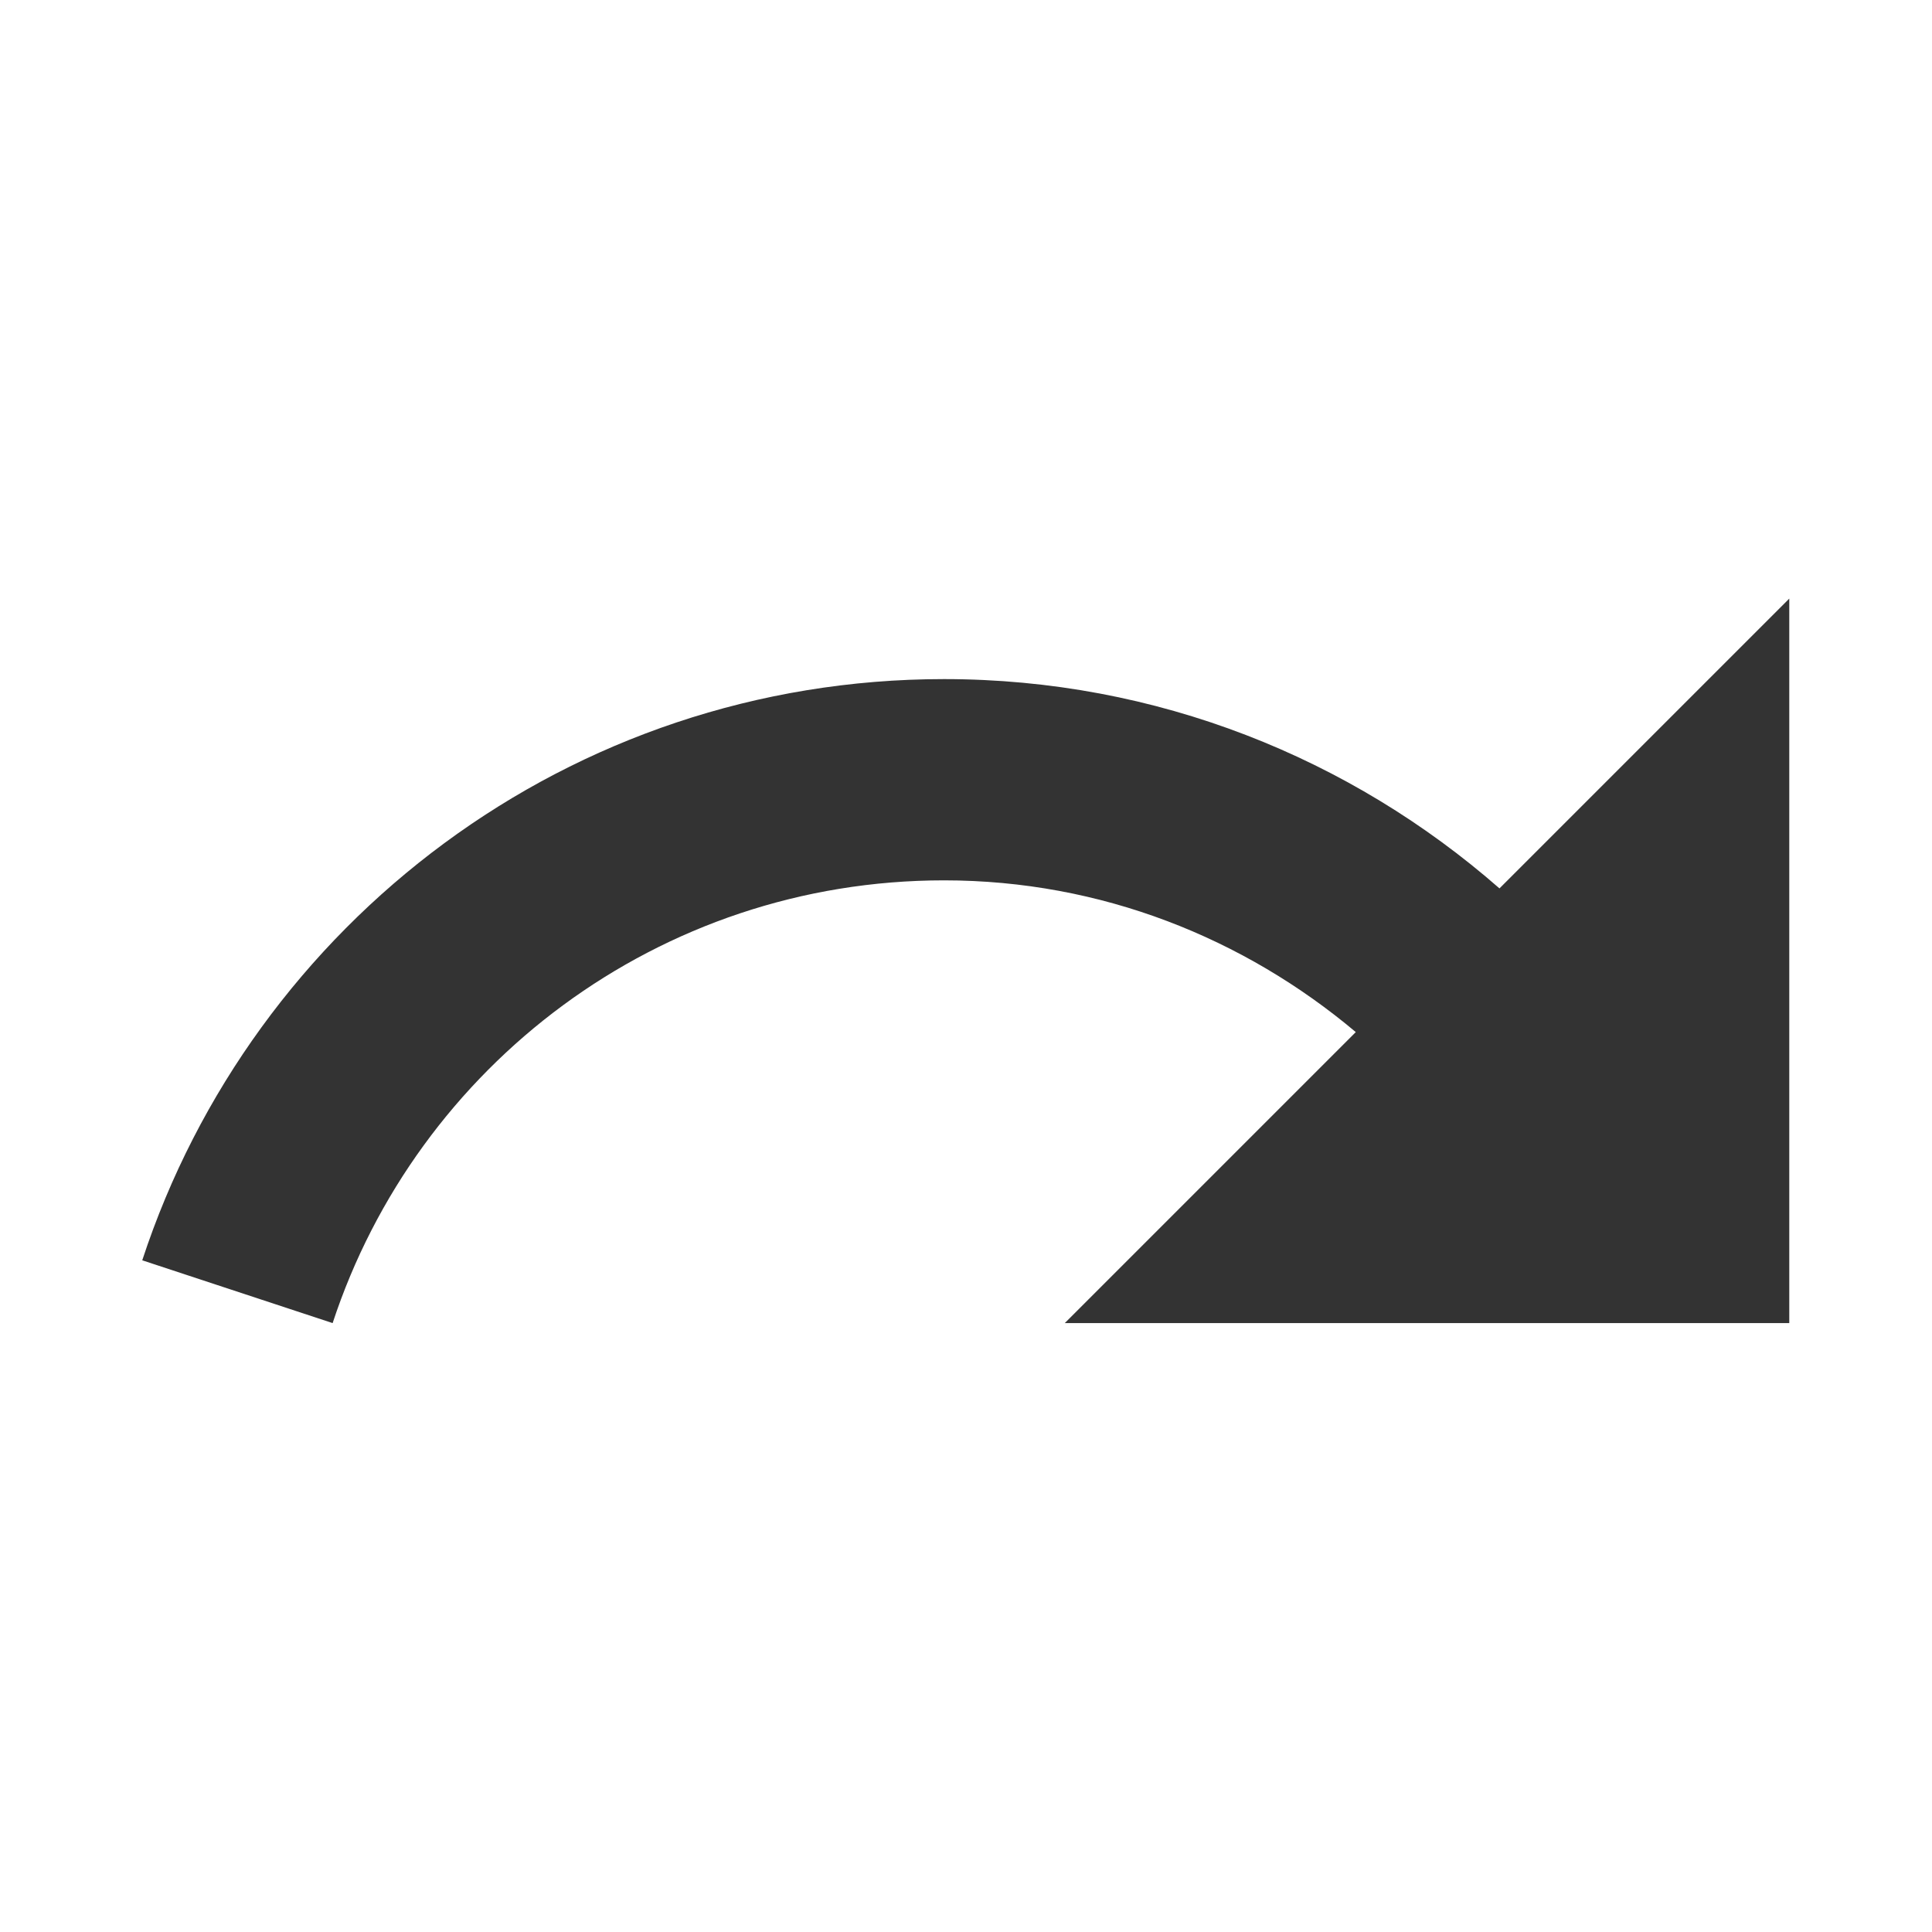
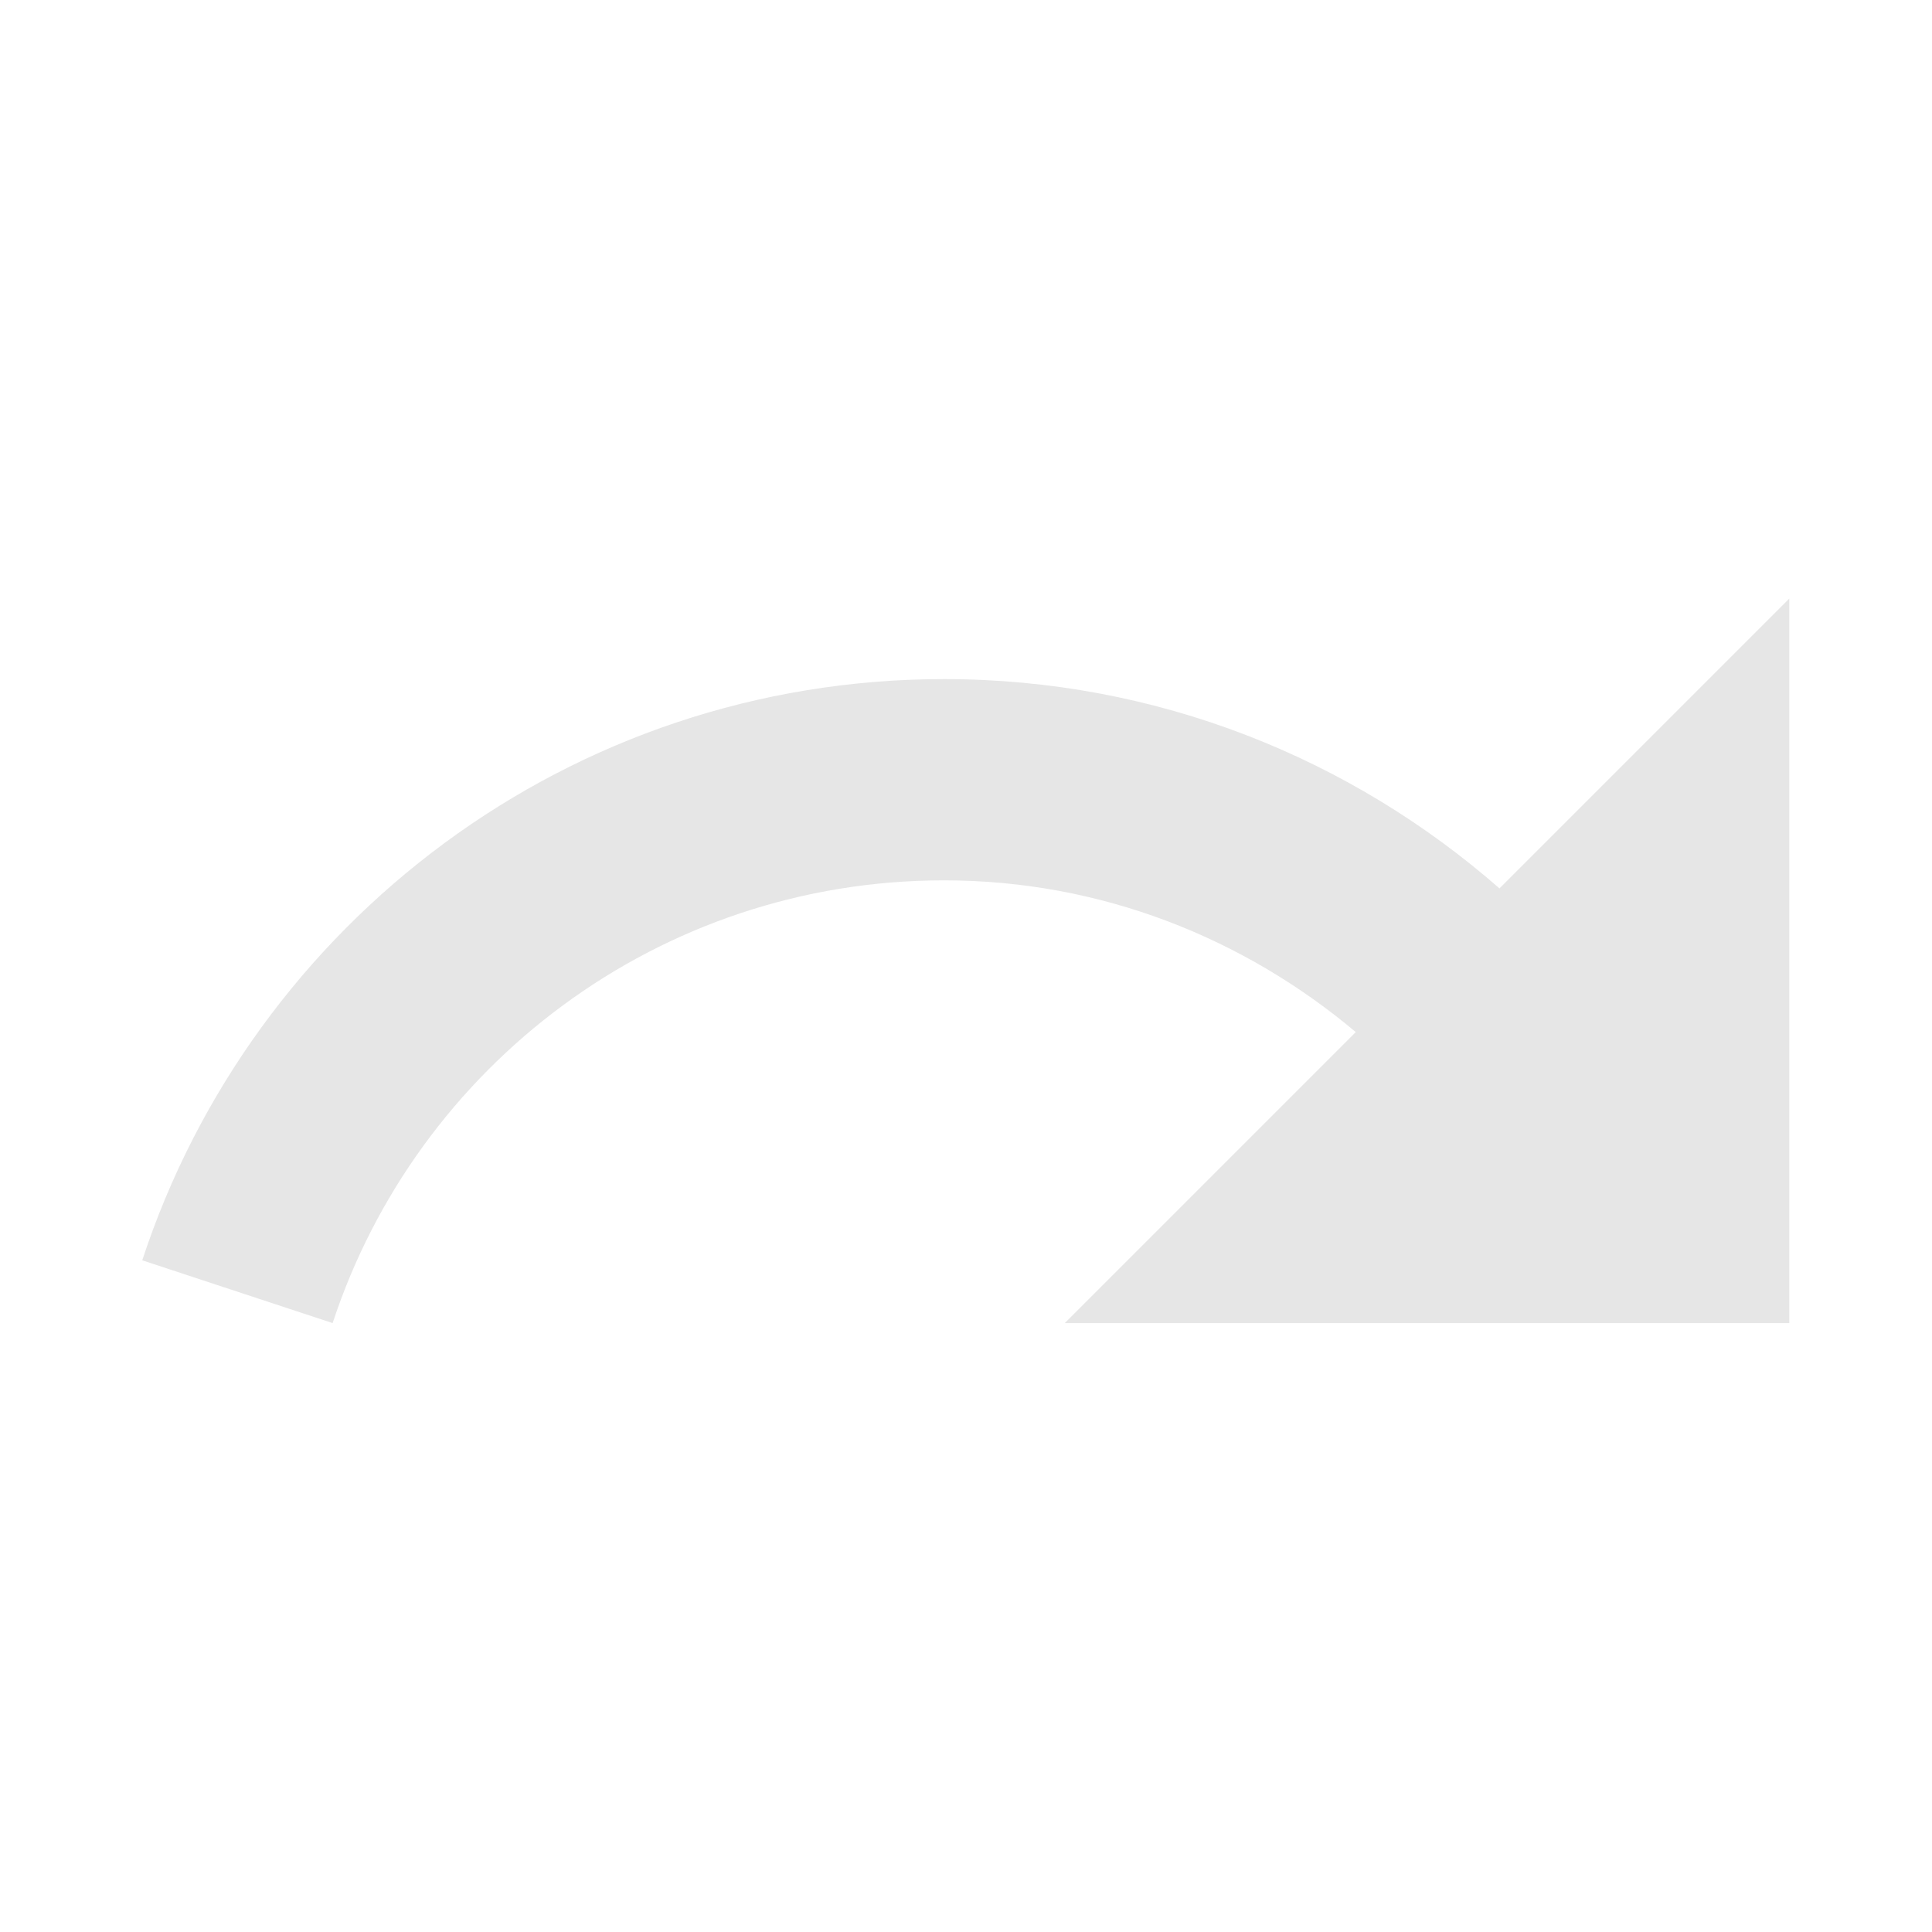
<svg xmlns="http://www.w3.org/2000/svg" viewBox="0 0 24 24" version="1.1" id="svg4" width="24" height="24" style="fill:#000000">
  <defs id="defs8" />
-   <path d="m 11.727,8.436 c 2.645,0 5.055,0.985 6.9,2.6 l 3.6,-3.6 v 9 h -9 l 3.615,-3.615 c -1.385,-1.165 -3.16,-1.885 -5.115,-1.885 -3.545,0 -6.545,2.305 -7.595,5.5 l -2.365,-0.78 c 1.375,-4.19 5.31,-7.22 9.96,-7.22 z" id="path2" style="fill:#333333;stroke-width:0.5" />
+   <path d="m 11.727,8.436 c 2.645,0 5.055,0.985 6.9,2.6 l 3.6,-3.6 v 9 h -9 l 3.615,-3.615 c -1.385,-1.165 -3.16,-1.885 -5.115,-1.885 -3.545,0 -6.545,2.305 -7.595,5.5 l -2.365,-0.78 c 1.375,-4.19 5.31,-7.22 9.96,-7.22 z" id="path2" style="fill:#e6e6e6;stroke-width:0.5" />
</svg>
